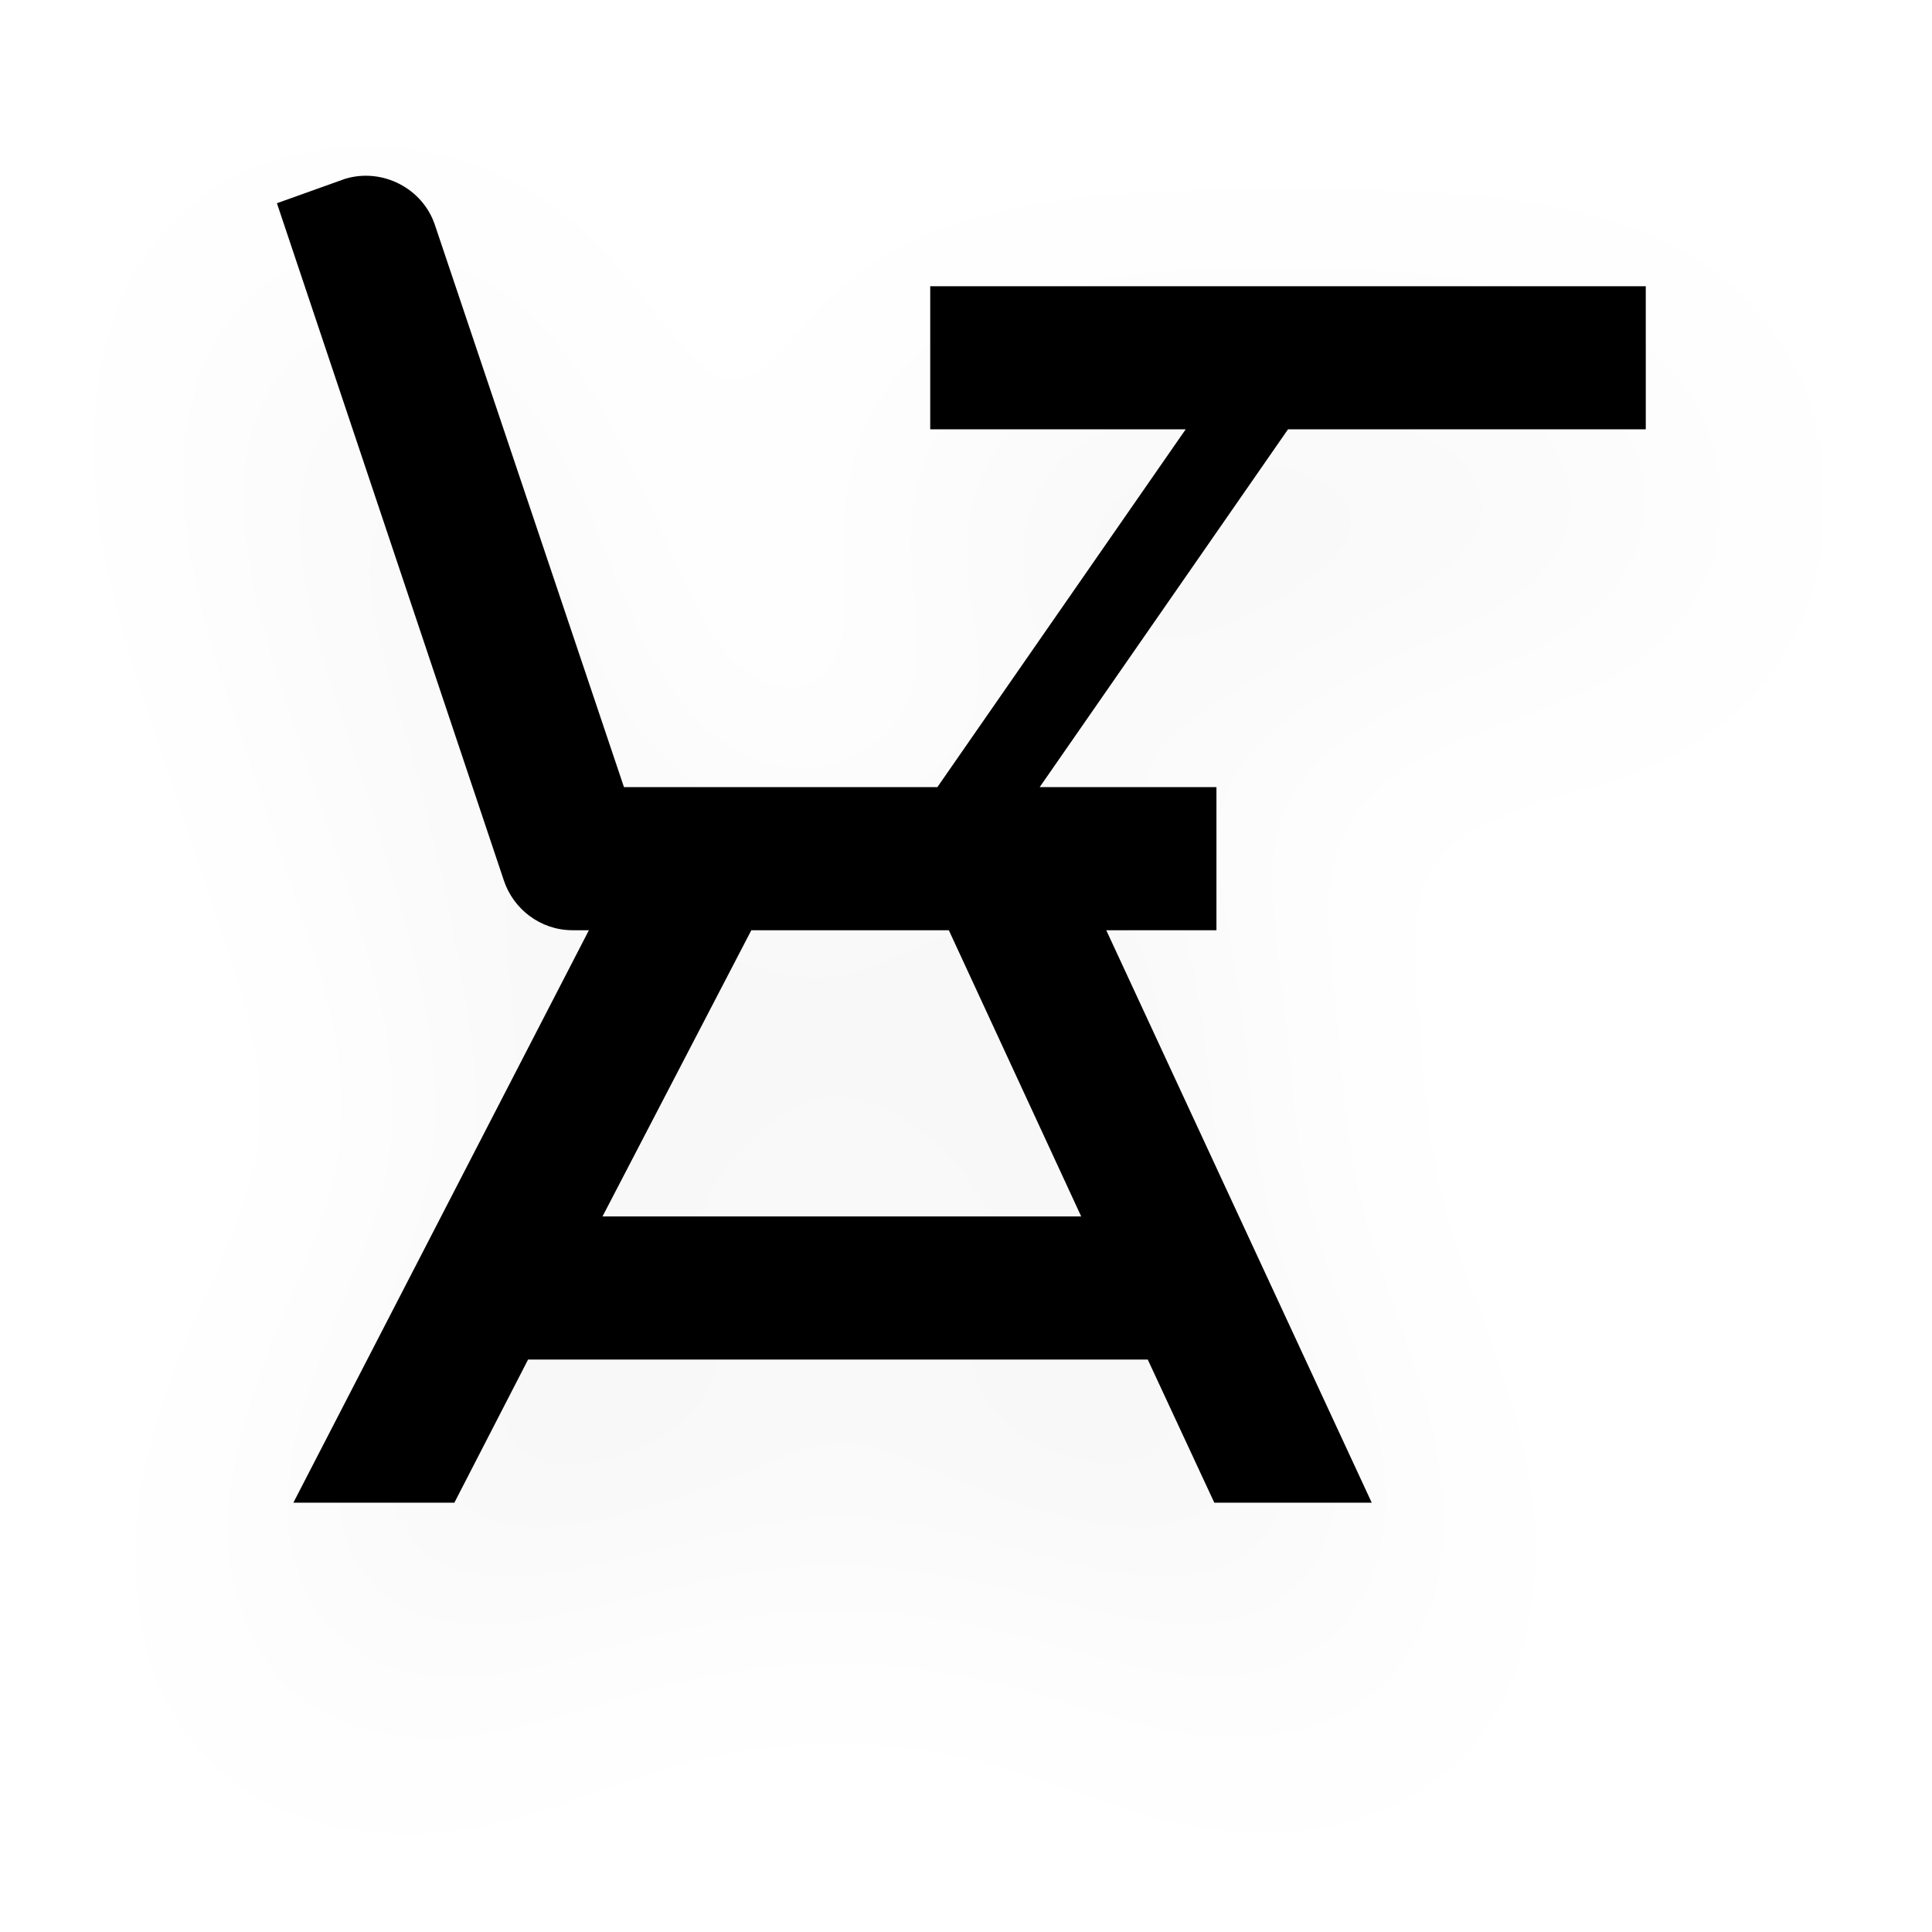
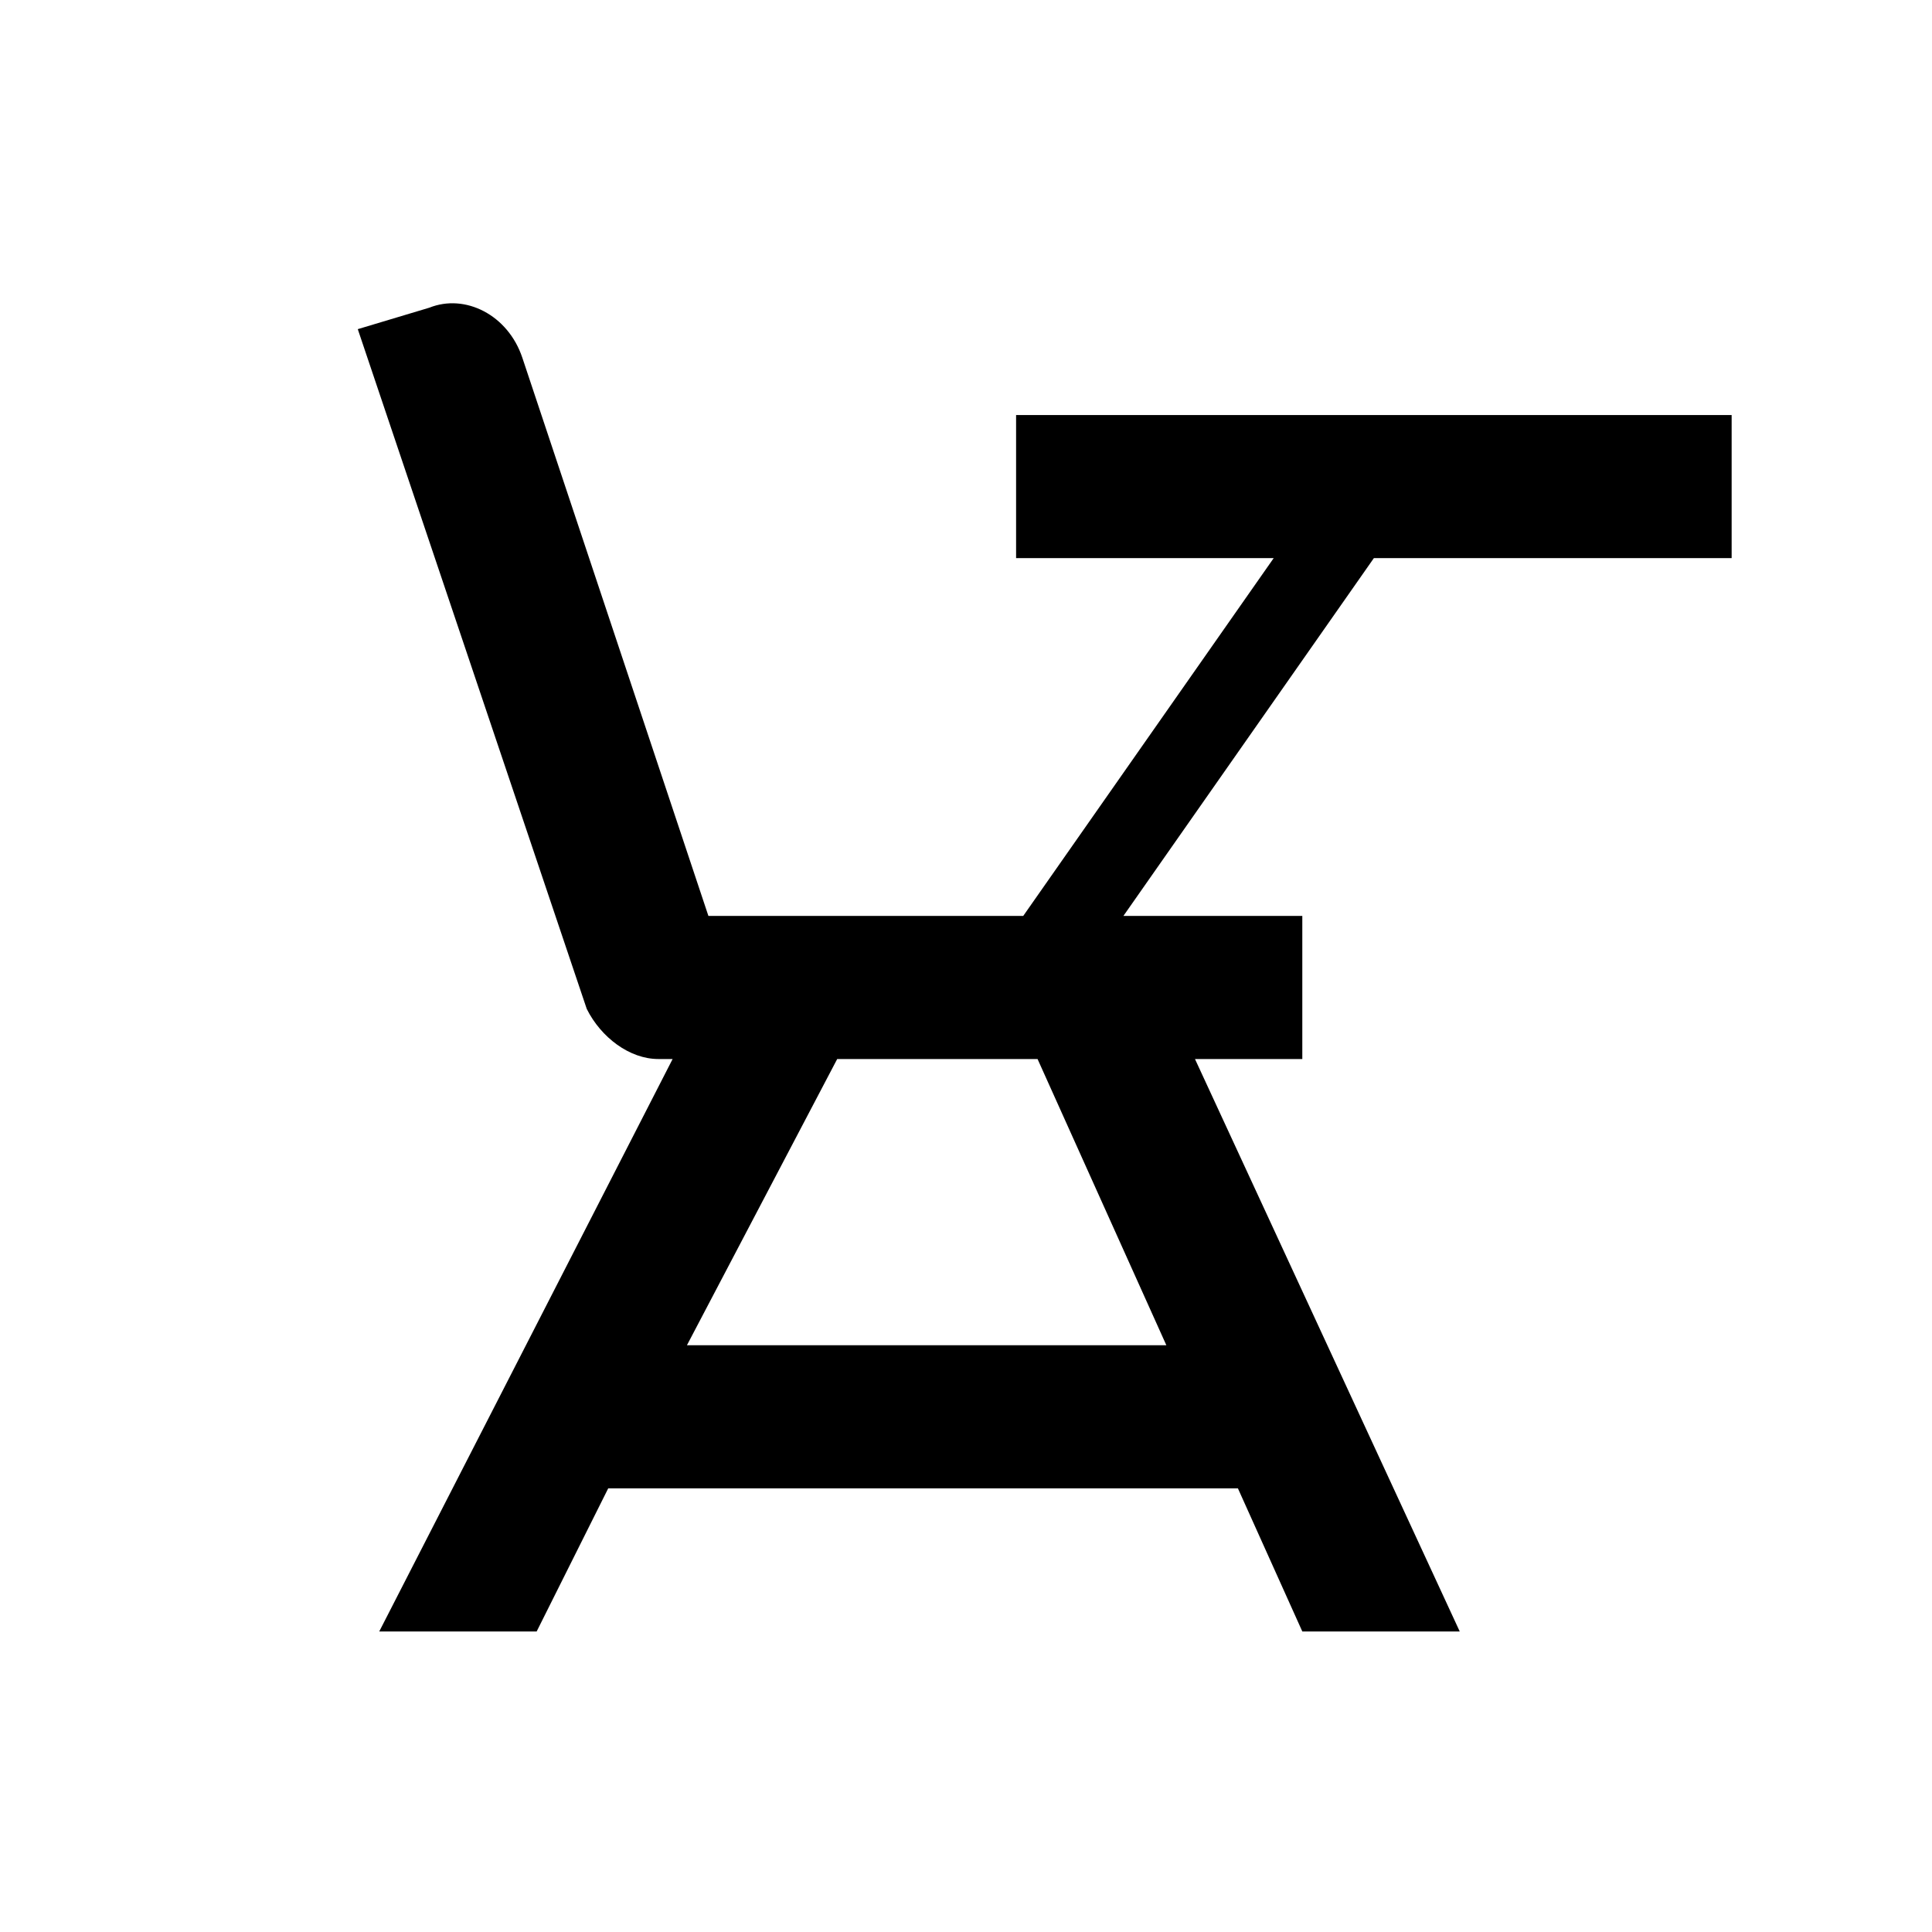
- <svg xmlns="http://www.w3.org/2000/svg" width="27px" height="27px" viewBox="0 0 27 27" version="1.1">
-   <defs>
-     <filter x="-50%" y="-50%" width="200%" height="200%" filterUnits="objectBoundingBox" id="filter-1">
-       <feOffset dx="0" dy="2" in="SourceAlpha" result="shadowOffsetOuter1" />
-       <feGaussianBlur stdDeviation="2" in="shadowOffsetOuter1" result="shadowBlurOuter1" />
-       <feColorMatrix values="0 0 0 0 0   0 0 0 0 0   0 0 0 0 0  0 0 0 0.05 0" type="matrix" in="shadowBlurOuter1" result="shadowMatrixOuter1" />
-       <feMerge>
-         <feMergeNode in="shadowMatrixOuter1" />
-         <feMergeNode in="SourceGraphic" />
-       </feMerge>
-     </filter>
-   </defs>
-   <g id="OPt-2" stroke="none" stroke-width="1" fill="none" fill-rule="evenodd">
-     <g id="prog2_pro3_Mobile-Portrait_opt2-Copy-2" transform="translate(-93, -18)" fill="#000000">
-       <g id="nav">
-         <g id="Group-6" filter="url(#filter-1)">
-           <g id="ic_onCampus" transform="translate(96, 20)">
-             <path d="M20,2 L20,4 L15,4 L11.53,9 L14,9 L14,11 L12.46,11 L16.17,19 L13.97,19 L13.04,17 L4.38,17 L3.35,19 L1.1,19 L5.23,11 L5,11 C4.55,11 4.17,10.7 4.04,10.3 L0.87,0.84 L1.82,0.5 C2.34,0.34 2.91,0.63 3.08,1.15 L5.72,9 L10.1,9 L13.57,4 L10,4 L10,2 L20,2 L20,2 Z M7.5,11 L5.42,15 L12.11,15 L10.26,11 L7.5,11 Z" id="Shape" />
-           </g>
-         </g>
-       </g>
-     </g>
-   </g>
+ <svg xmlns="http://www.w3.org/2000/svg" version="1.1" id="Layer_1" x="0px" y="0px" viewBox="0 0 27 27" style="enable-background:new 0 0 27 27;" xml:space="preserve">
+   <path id="Shape" d="M24.2,5.8v2h-5l-3.5,5h2.5v2h-1.5l3.7,8h-2.2l-0.9-2H8.5l-1,2H5.3l4.1-8H9.2c-0.4,0-0.8-0.3-1-0.7L5,4.6L6,4.3  c0.5-0.2,1.1,0.1,1.3,0.7l2.6,7.8h4.4l3.5-5h-3.6v-2H24.2L24.2,5.8z M11.7,14.8l-2.1,4h6.7l-1.8-4H11.7z" />
</svg>
